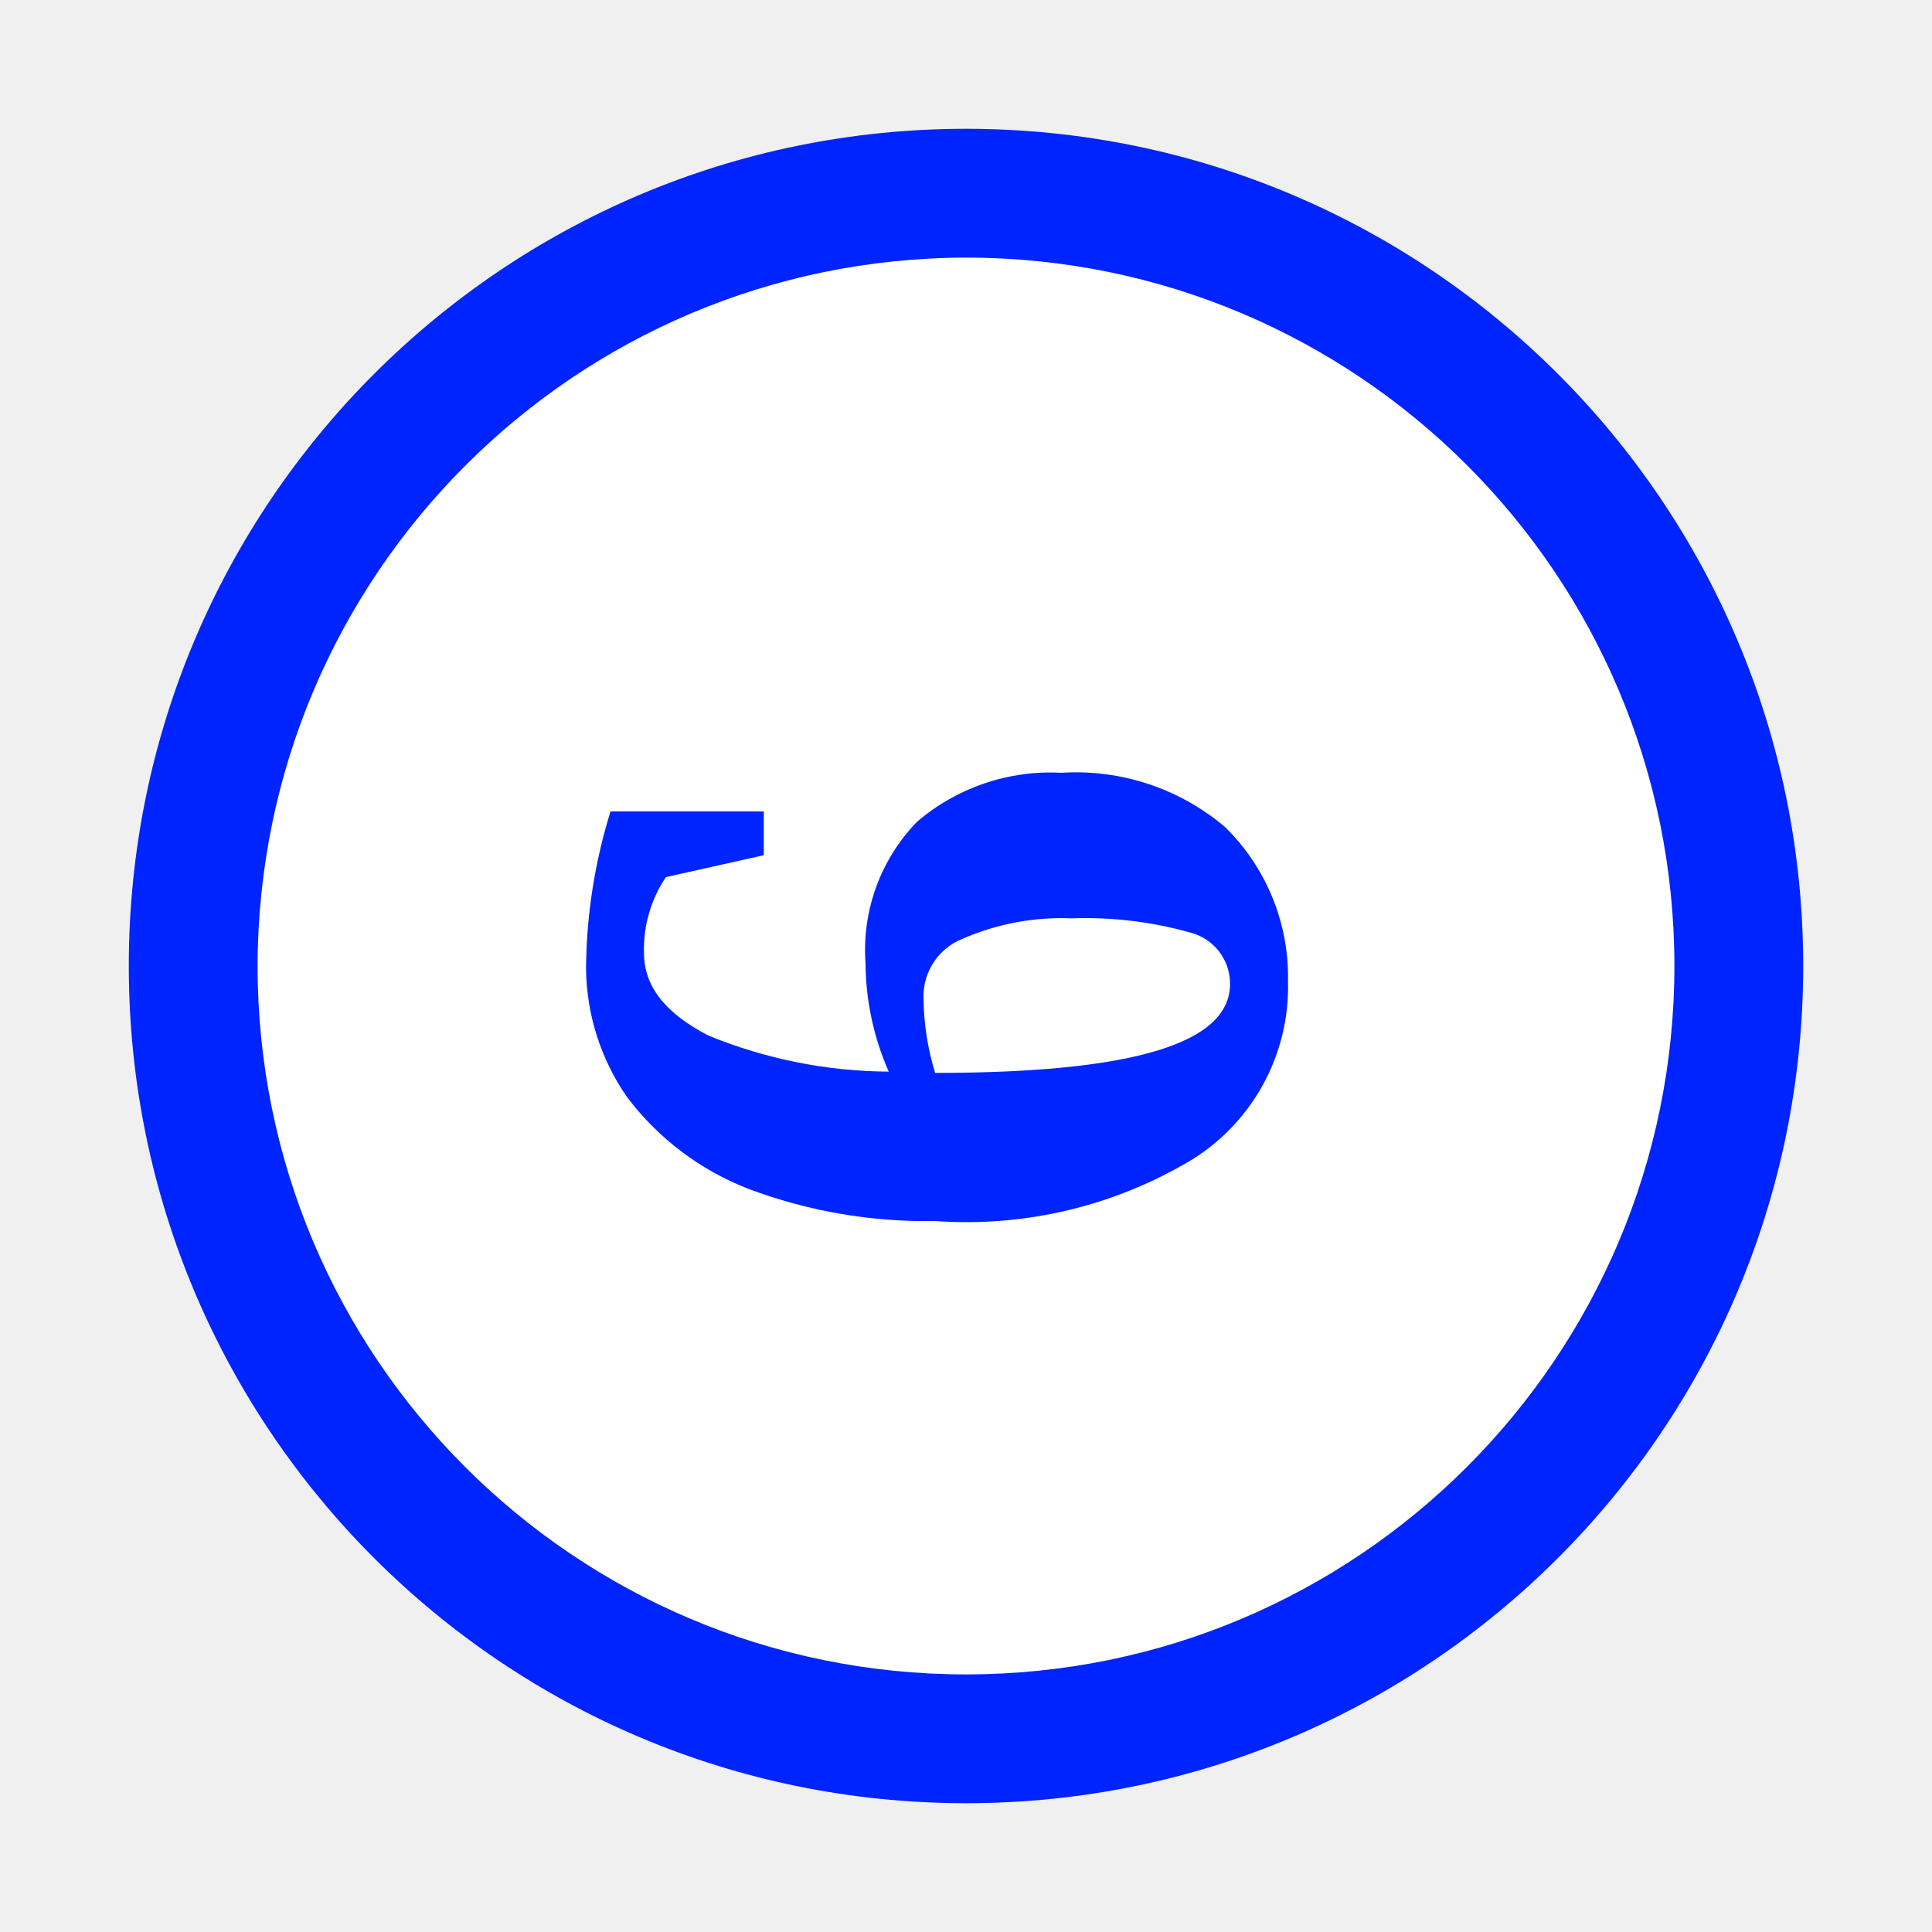
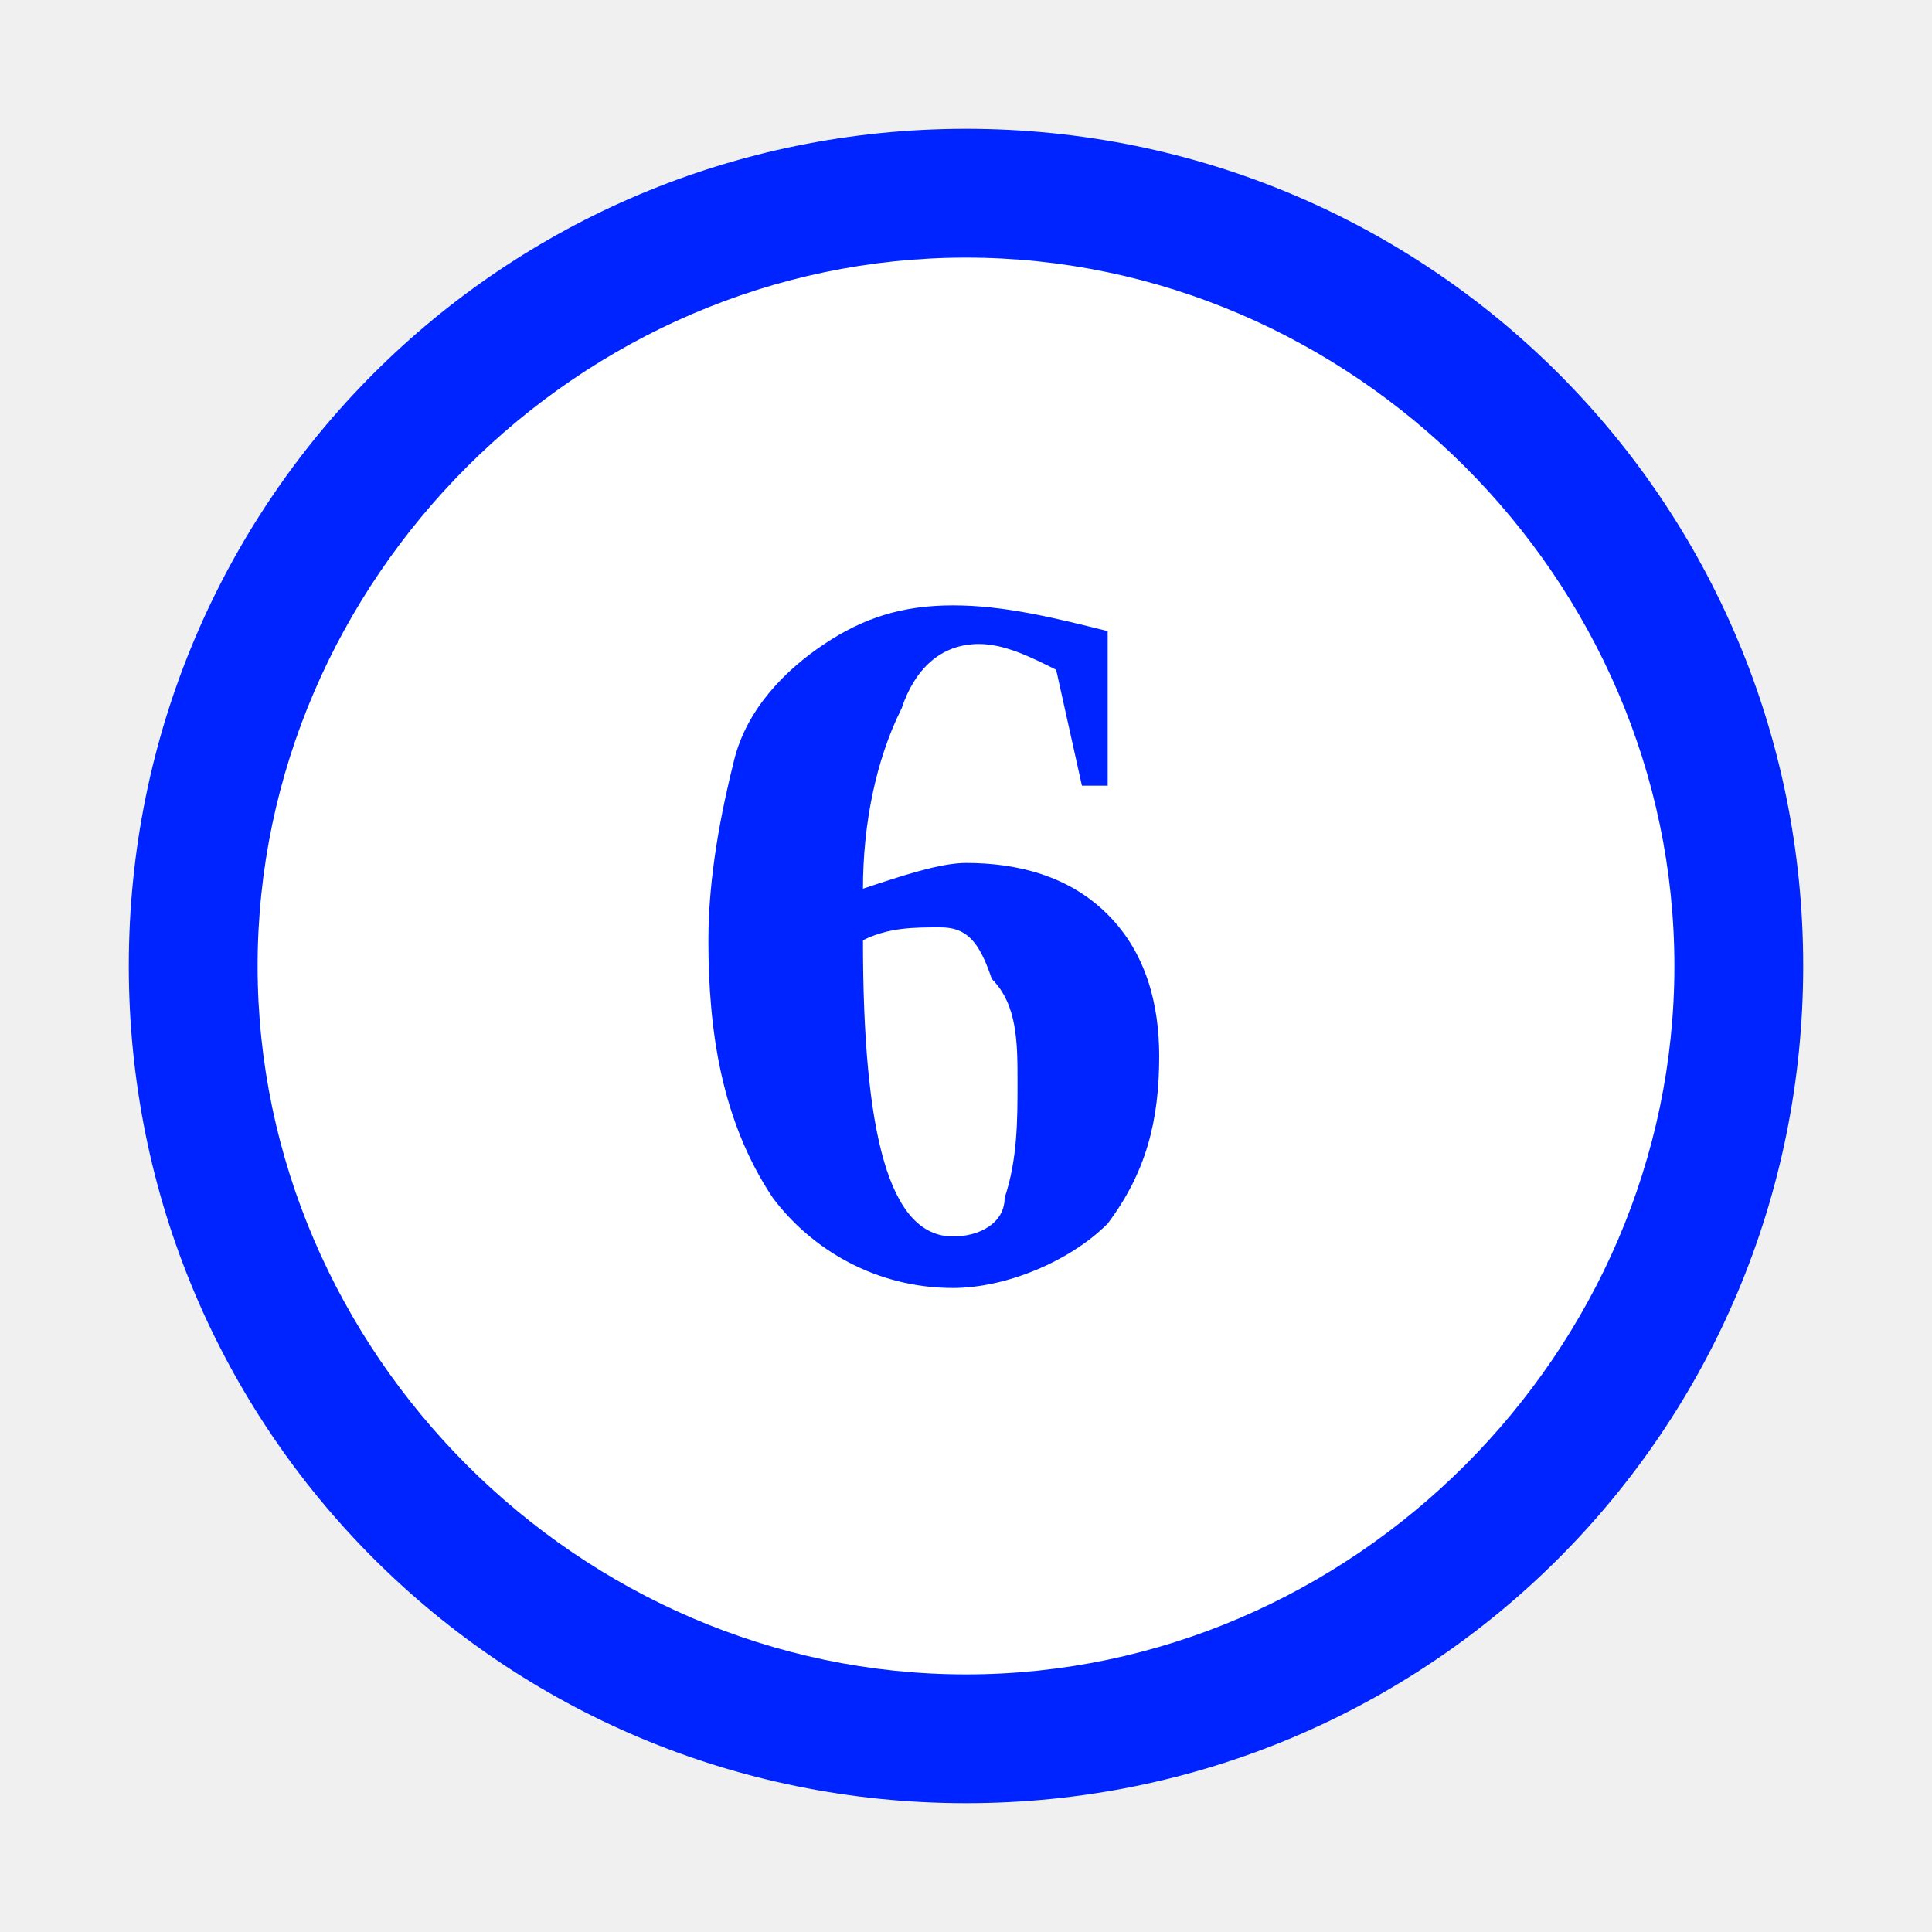
- <svg xmlns="http://www.w3.org/2000/svg" id="Layer_1" data-name="Layer 1" viewBox="0 0 15 15">
-   <defs>
-     <style>.cls-1{fill:#fff;}.cls-2{fill:#0024ff;}</style>
-   </defs>
-   <circle class="cls-1" cx="7.5" cy="7.5" r="6" />
-   <path class="cls-2" d="M7.5,2A5.5,5.5,0,1,1,2,7.5,5.51,5.51,0,0,1,7.5,2m0-1A6.5,6.5,0,1,0,14,7.5,6.5,6.5,0,0,0,7.5,1Z" />
-   <path class="cls-2" d="M8.24,6a1.79,1.79,0,0,1,1.27.42A1.63,1.63,0,0,1,10,7.62,1.58,1.58,0,0,1,9.26,9a3.4,3.4,0,0,1-2,.48,3.92,3.92,0,0,1-1.45-.25,2.16,2.16,0,0,1-.94-.71,1.78,1.78,0,0,1-.32-1A4.21,4.21,0,0,1,4.74,6.3H5.93v.34l-.76.17A1,1,0,0,0,5,7.4c0,.26.17.47.5.64a3.74,3.74,0,0,0,1.4.28,2.12,2.12,0,0,1-.18-.84,1.43,1.43,0,0,1,.4-1.1A1.59,1.59,0,0,1,8.24,6ZM9.55,7.64a.41.41,0,0,0-.31-.4,3,3,0,0,0-.92-.11,1.92,1.92,0,0,0-.85.16.48.48,0,0,0-.3.45,2.06,2.06,0,0,0,.09.59h0C8.8,8.33,9.55,8.1,9.55,7.64Z" />
+ <svg xmlns="http://www.w3.org/2000/svg" version="1.1" id="Layer_1" x="0px" y="0px" viewBox="0 0 15 15" style="enable-background:new 0 0 15 15;" xml:space="preserve">
+   <style type="text/css">
+ 	.st0{fill:#FFFFFF;}
+ 	.st1{fill:#0024FF;}
+ </style>
+   <circle class="st0" cx="7.5" cy="7.5" r="6" />
+   <path class="st1" d="M13,7.5c0,3-2.5,5.5-5.5,5.5S2,10.5,2,7.5S4.5,2,7.5,2C10.5,2,13,4.5,13,7.5 M14,7.5C14,3.9,11.1,1,7.5,1  S1,3.9,1,7.5S3.9,14,7.5,14S14,11.1,14,7.5z" />
+   <path class="st1" d="M9,8.2c0,0.5-0.1,0.9-0.4,1.3C8.3,9.8,7.8,10,7.4,10C6.8,10,6.3,9.7,6,9.3C5.6,8.7,5.5,8,5.5,7.3  c0-0.5,0.1-1,0.2-1.4c0.1-0.4,0.4-0.7,0.7-0.9c0.3-0.2,0.6-0.3,1-0.3c0.4,0,0.8,0.1,1.2,0.2v1.2H8.4L8.2,5.2C8,5.1,7.8,5,7.6,5  C7.3,5,7.1,5.2,7,5.5C6.8,5.9,6.7,6.4,6.7,6.9c0.3-0.1,0.6-0.2,0.8-0.2c0.4,0,0.8,0.1,1.1,0.4C8.9,7.4,9,7.8,9,8.2z M7.4,9.6  c0.2,0,0.4-0.1,0.4-0.3c0.1-0.3,0.1-0.6,0.1-0.9c0-0.3,0-0.6-0.2-0.8C7.6,7.3,7.5,7.2,7.3,7.2c-0.2,0-0.4,0-0.6,0.1l0,0  C6.7,8.8,6.9,9.6,7.4,9.6z" />
</svg>
